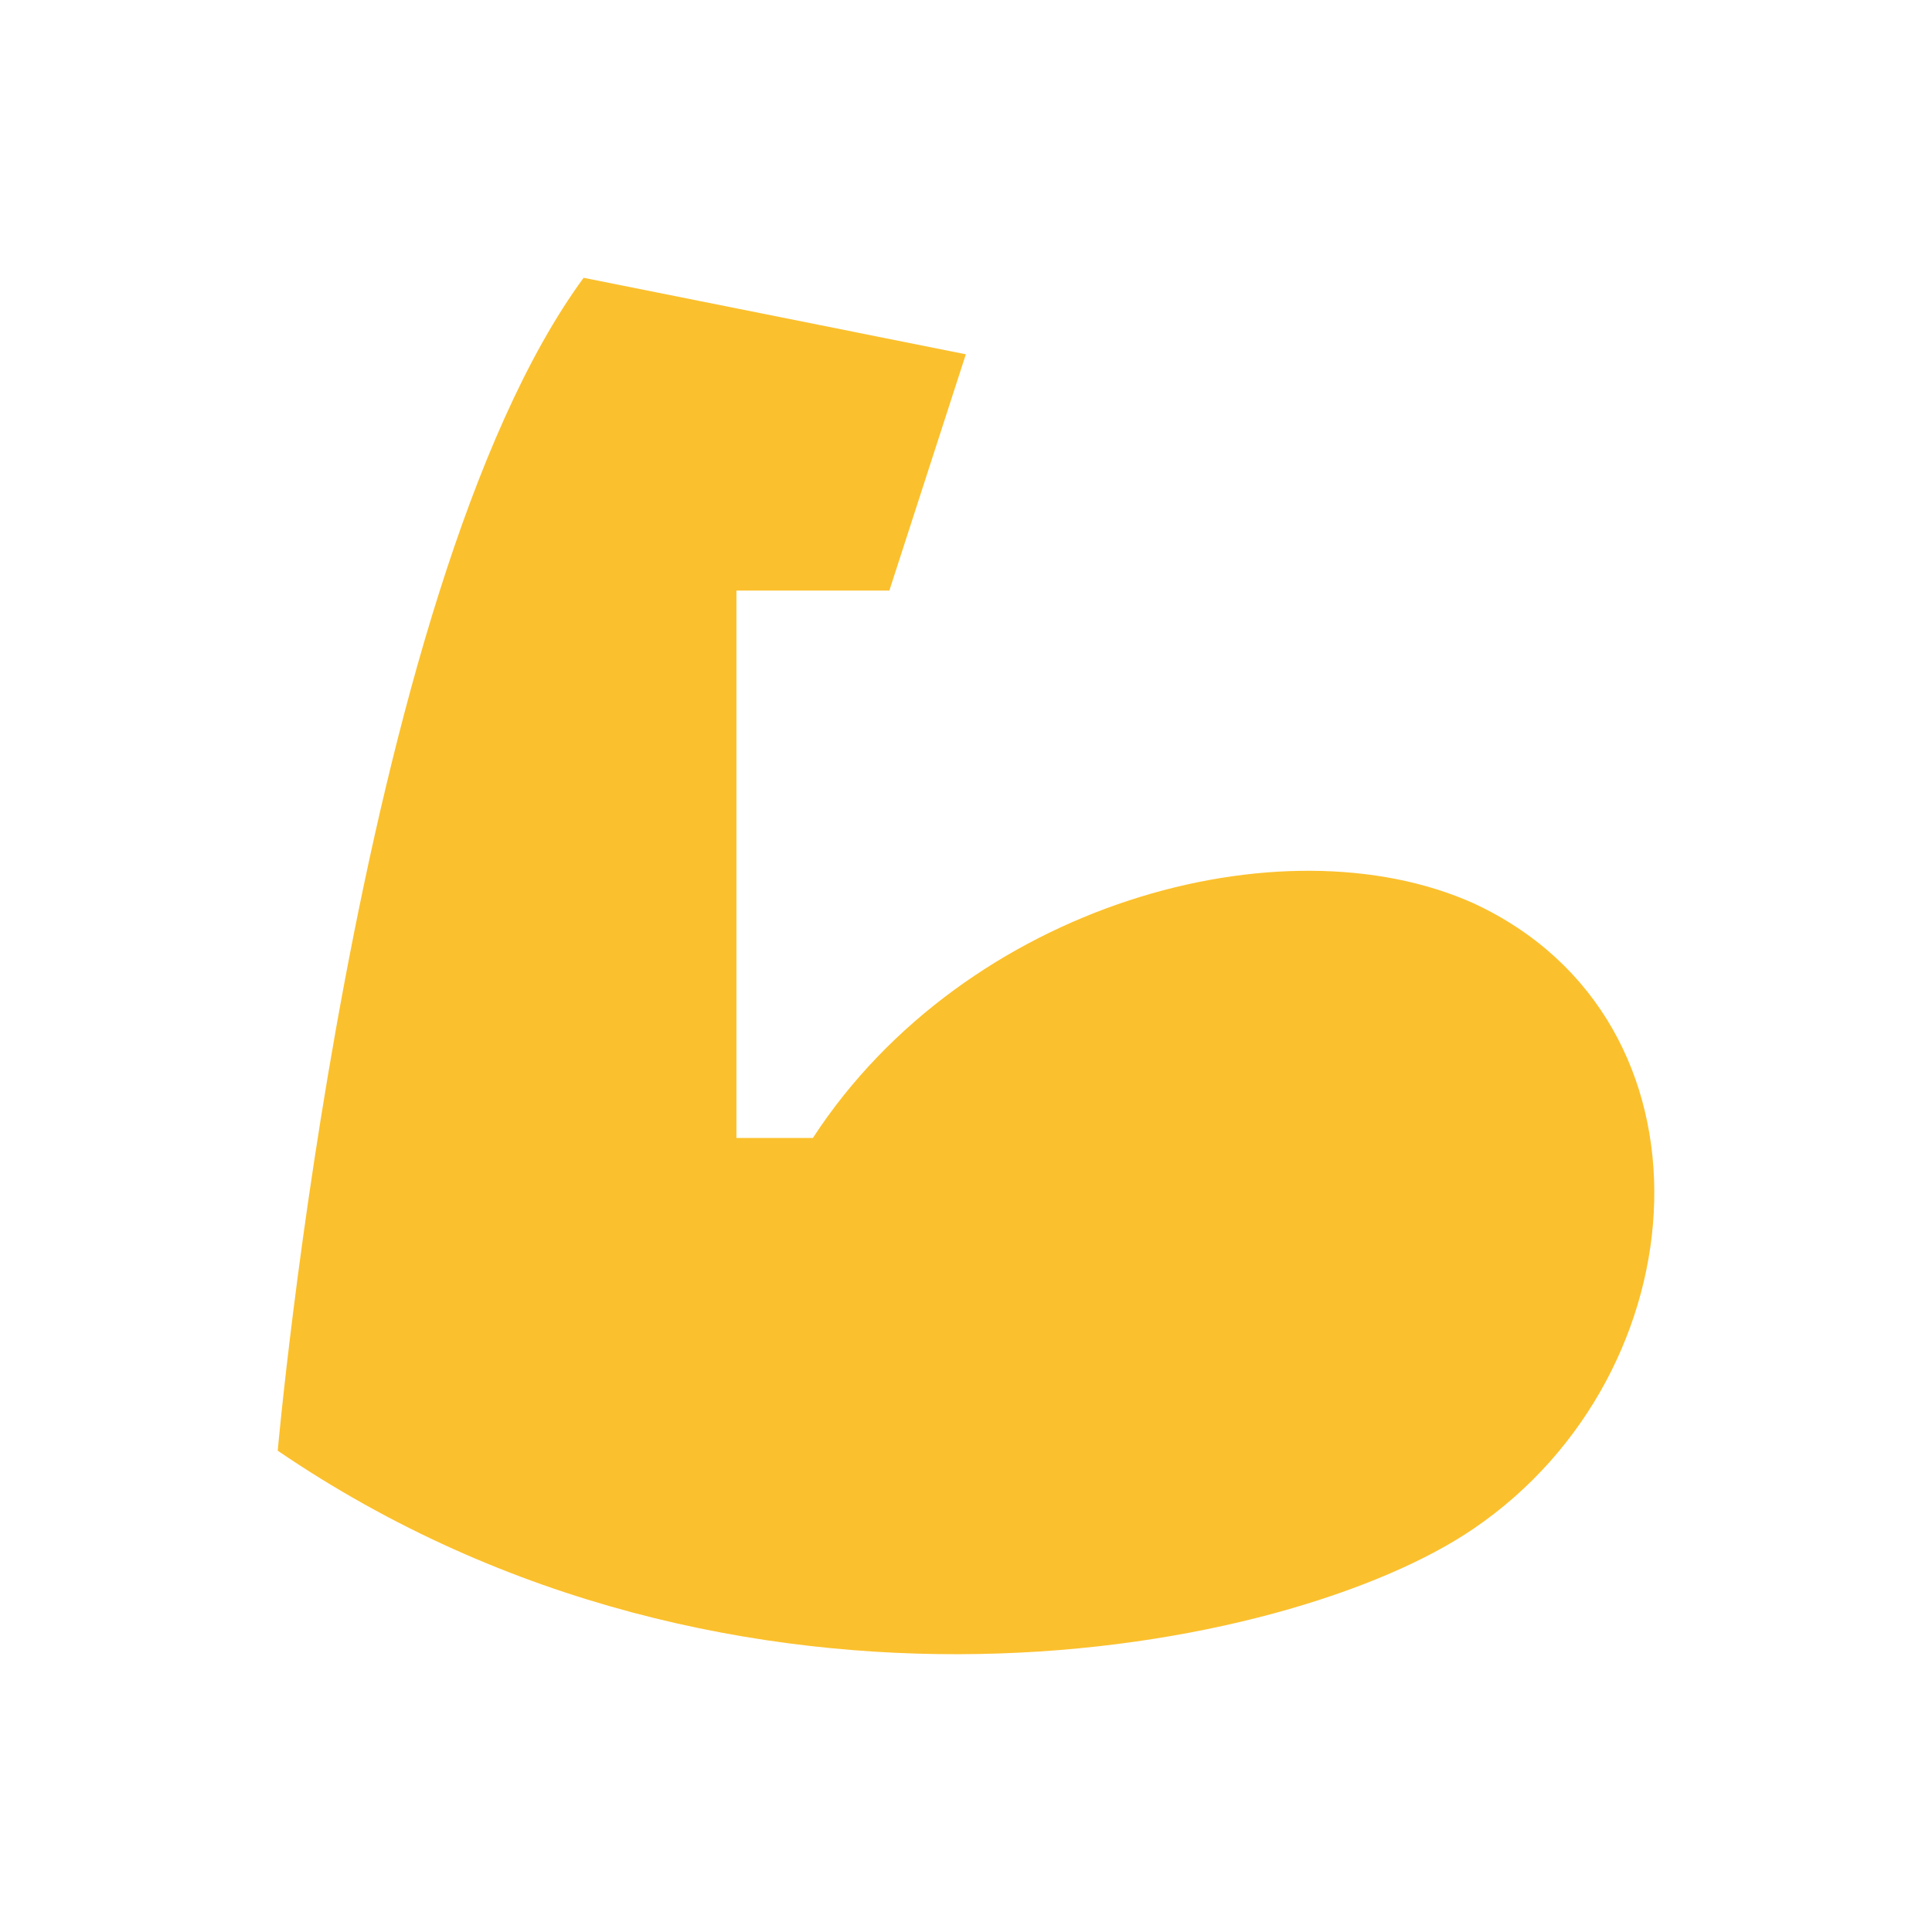
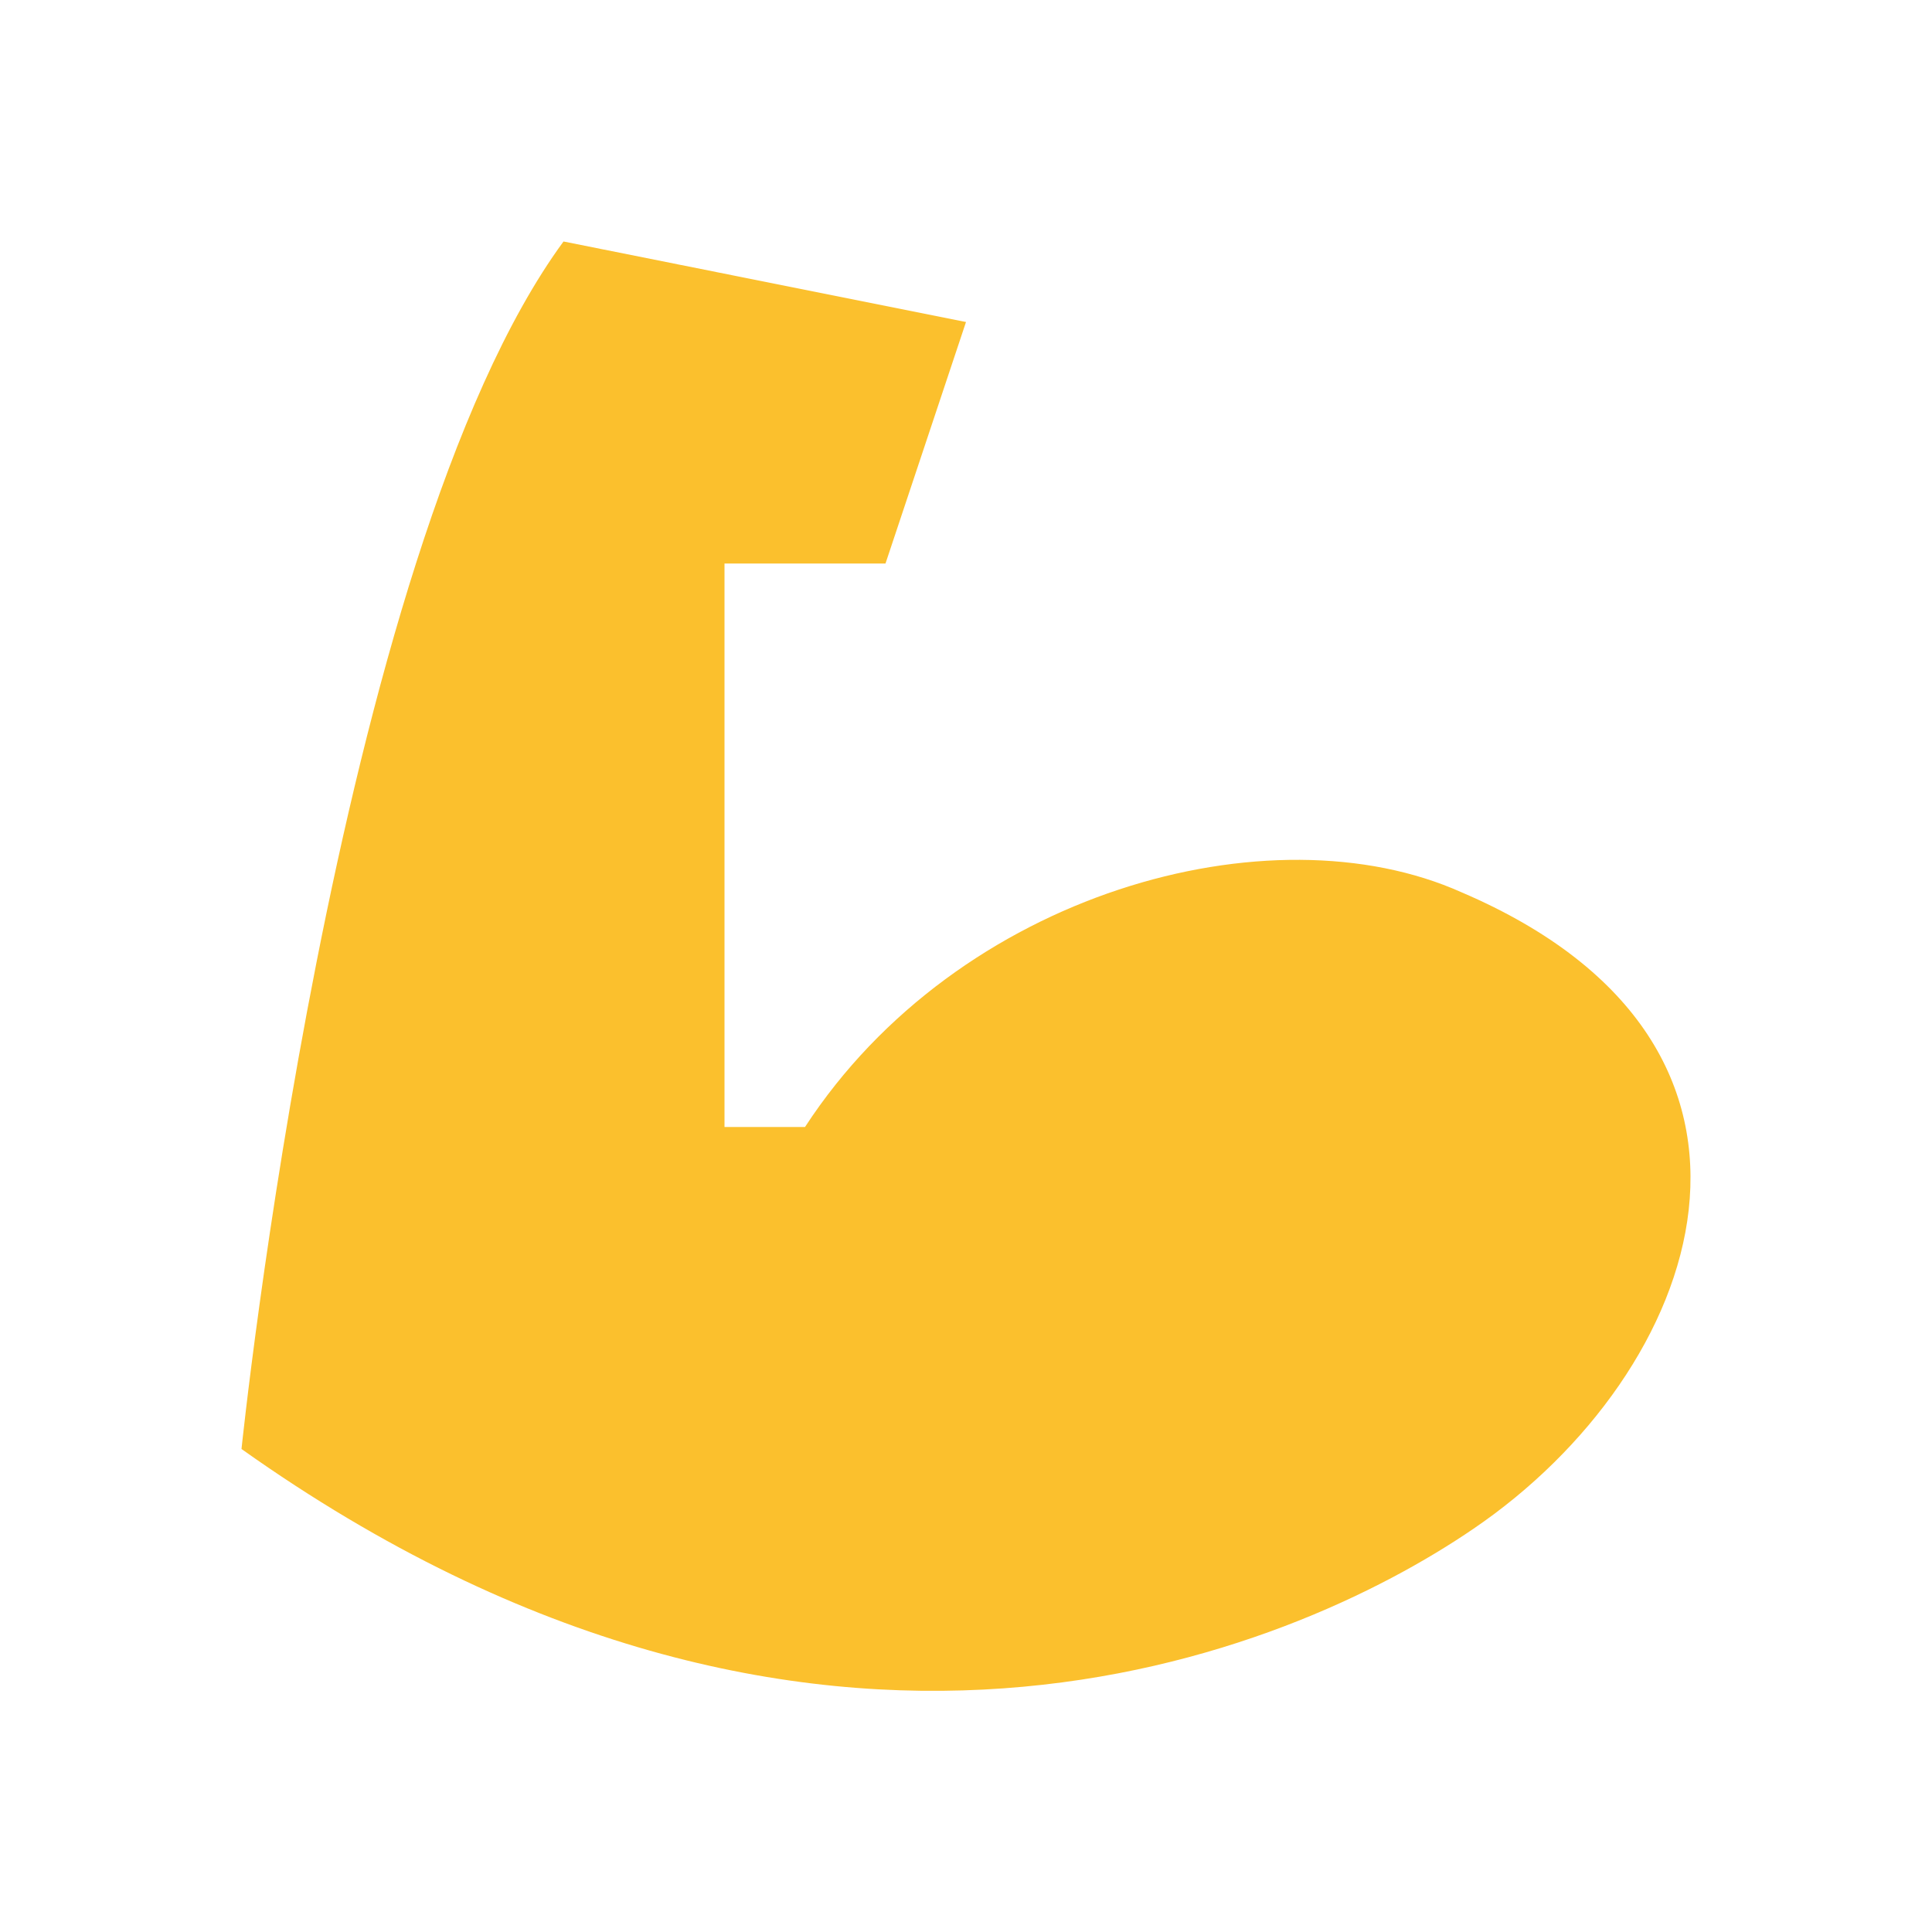
<svg xmlns="http://www.w3.org/2000/svg" viewBox="0 0 24 24">
-   <path d="M3.45 18.021C3.45 18.021 4.4 7.336 7.25 3.451L11.998 4.401L11.048 7.336H9.148V14.136H10.098C11.998 11.221 15.931 10.156 18.305 11.221C21.439 12.674 21.155 17.052 18.305 18.99C16.025 20.548 9.149 21.906 3.45 18.021Z" fill="#FBC02D" />
+   <path d="M3 18C3 18 4.15 6.885 7 3L12 4L11 7H9V14H10C11.9 11.085 15.783 10.02 18.157 11.085C22.632 13 21.155 17.052 18.305 18.99C16.025 20.548 10.113 23.051 3 18Z" fill="#FBC02D" />
</svg>
